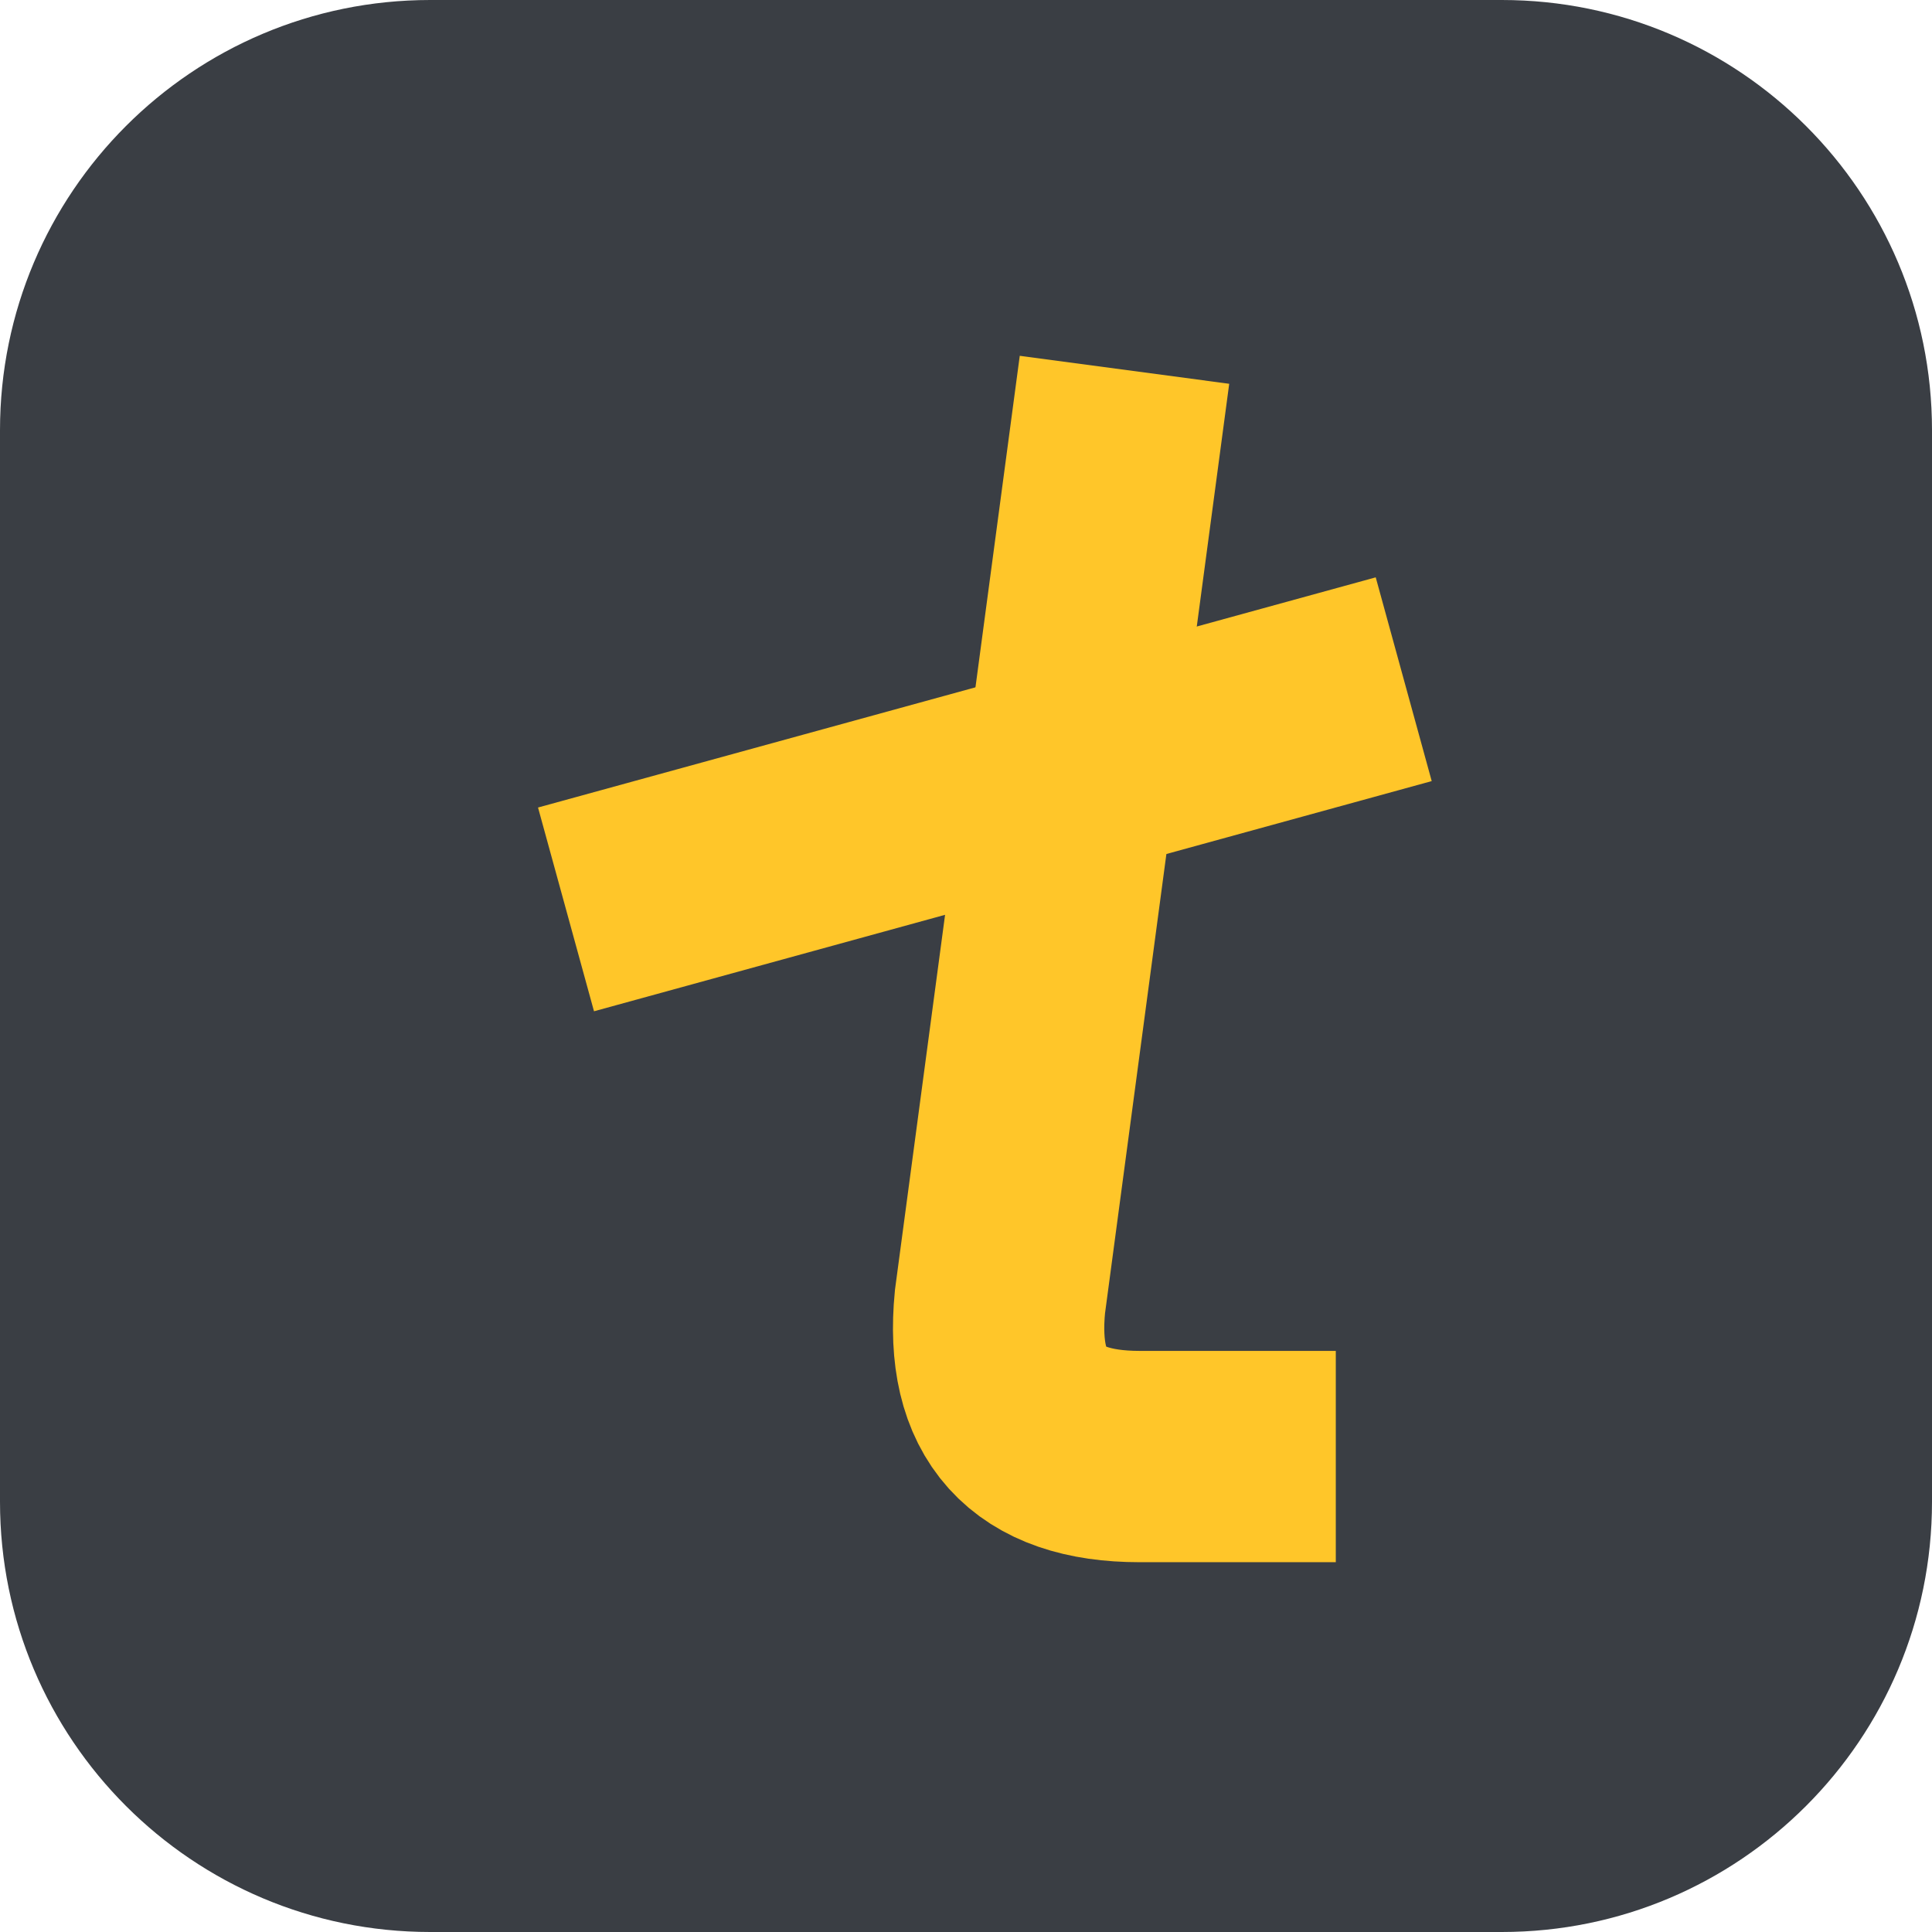
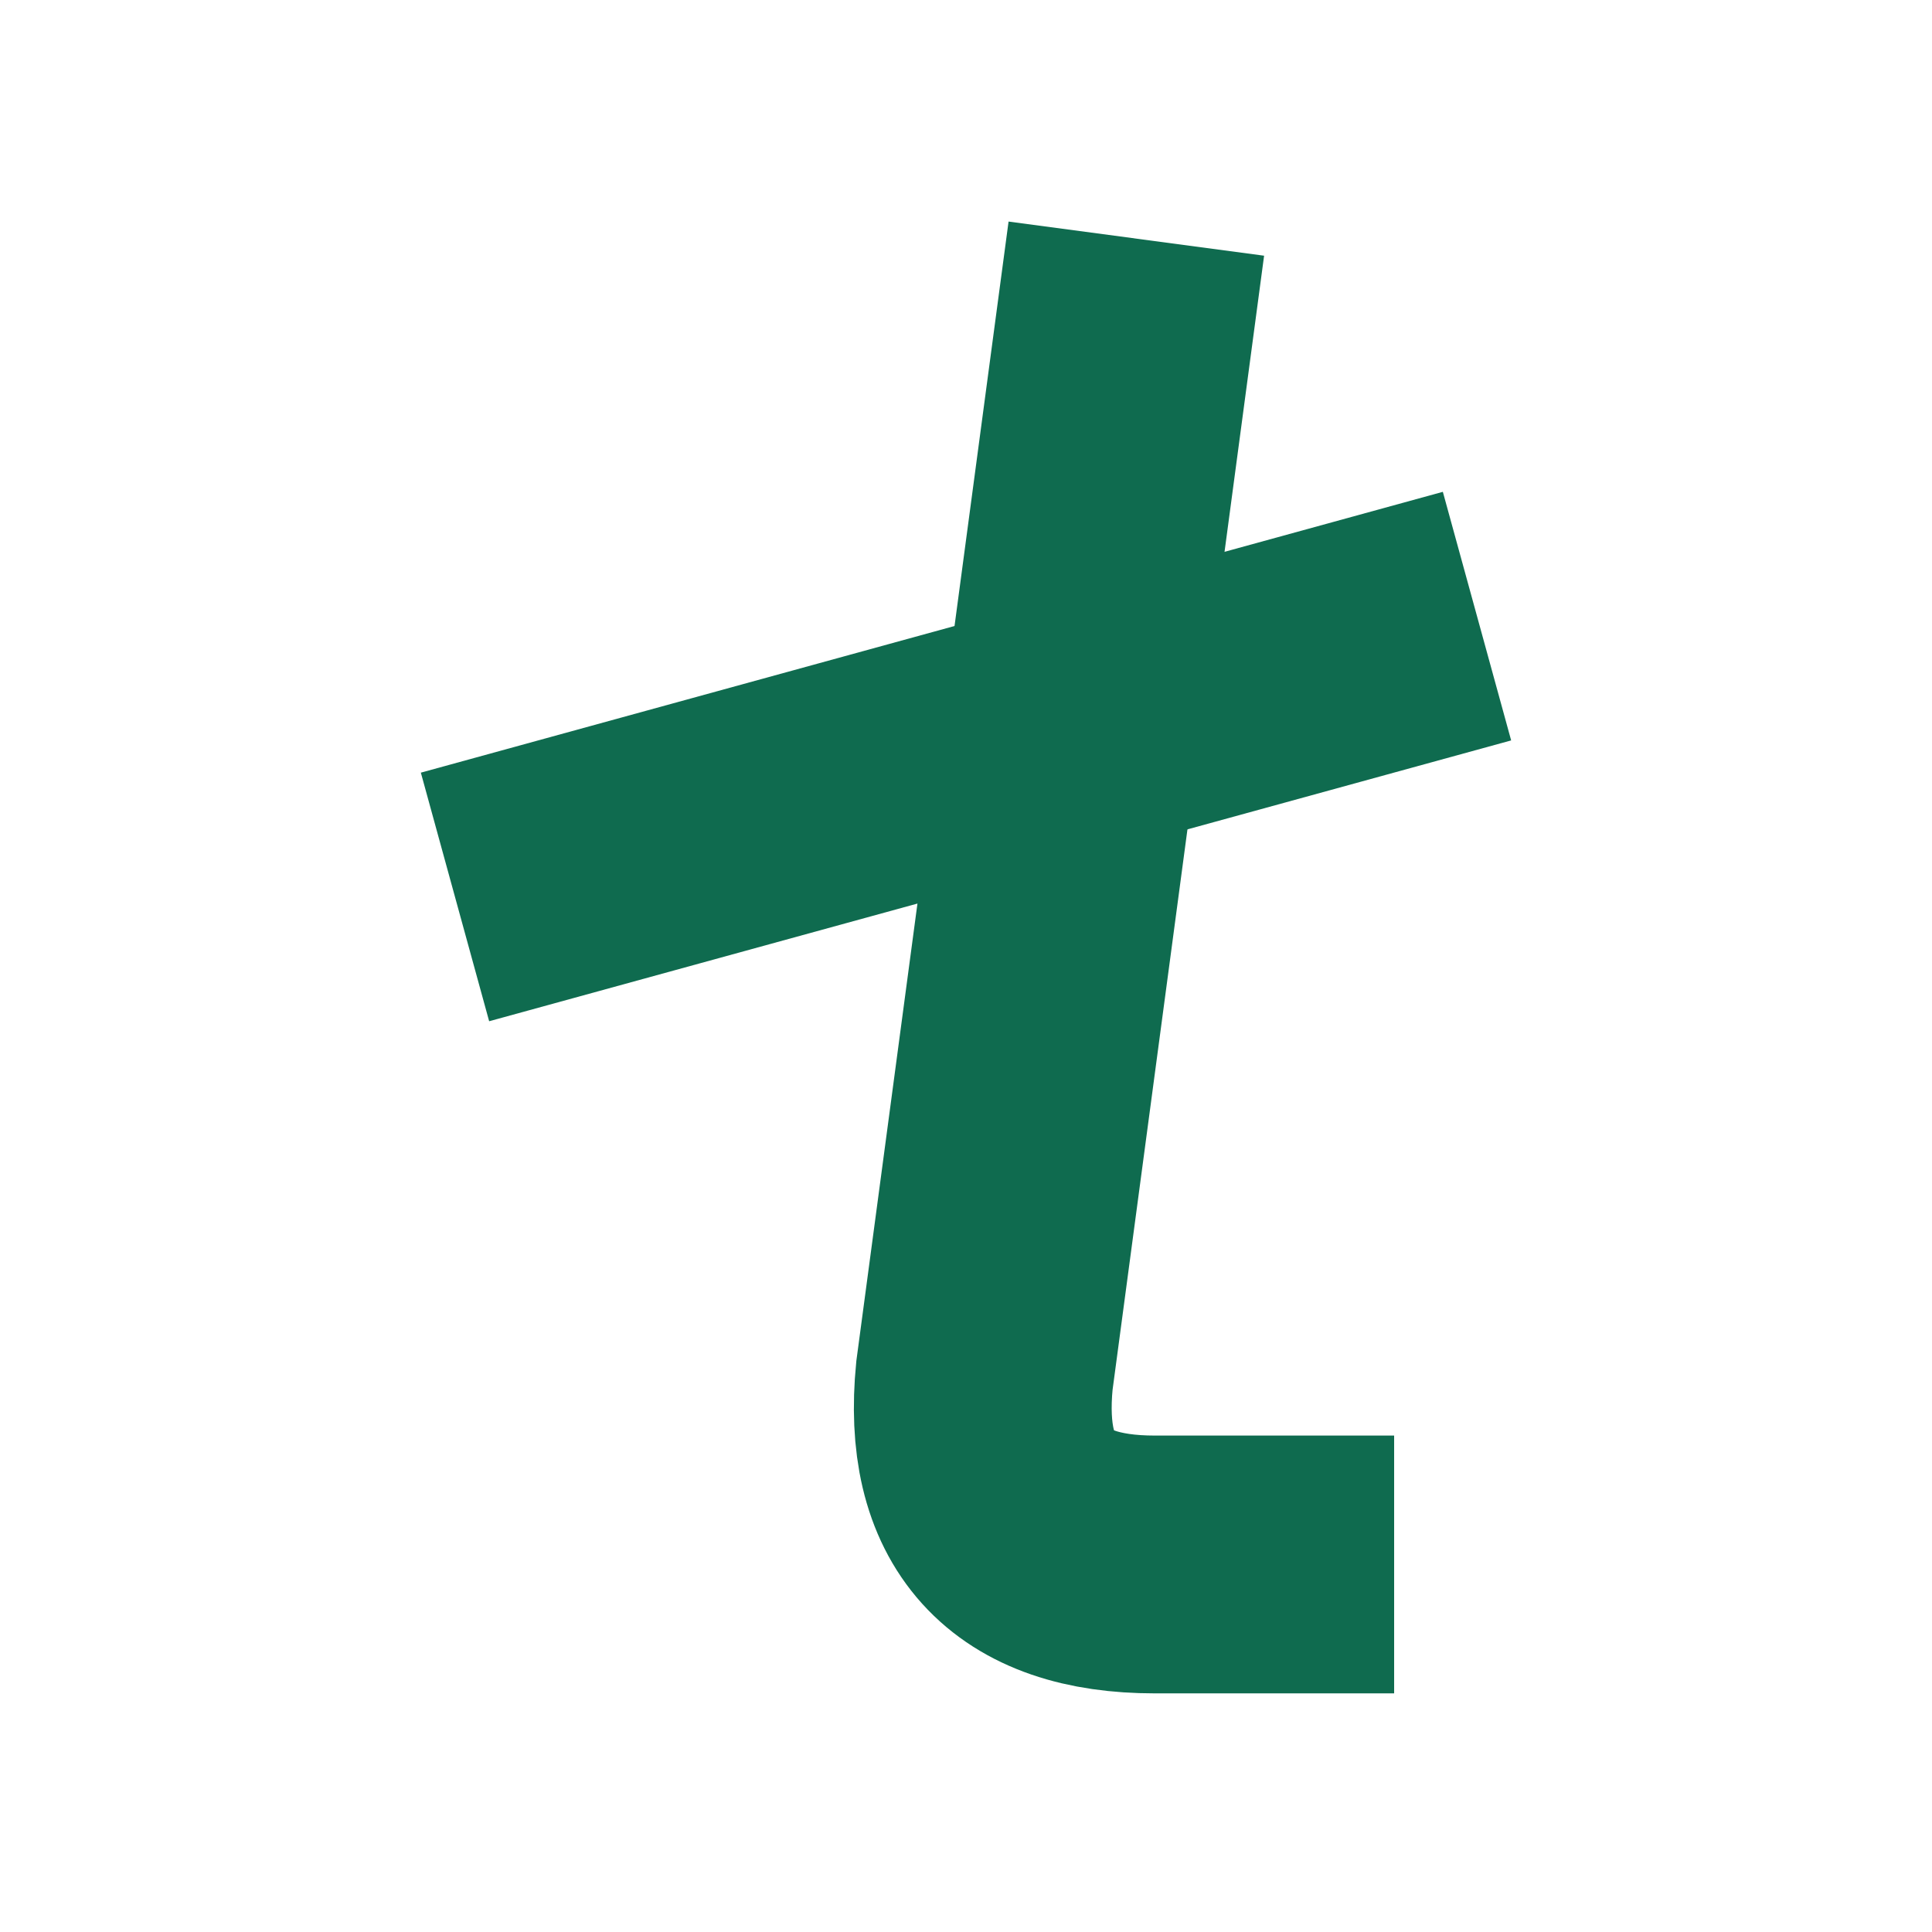
<svg xmlns="http://www.w3.org/2000/svg" viewBox="0 0 1024 1024">
-   <rect width="1024" height="1024" rx="228" fill="#3A3E44" />
-   <g fill="none" stroke="#FFC629" stroke-width="112">
+   <g transform="translate(512 512) scale(1.22) translate(-522 -512)" fill="none" stroke="#0F6B4F" stroke-width="112">
    <path d="M596 196 L530 690 Q522 772 604 772 L708 772" />
    <path d="M300 482 L744 360" />
  </g>
</svg>
